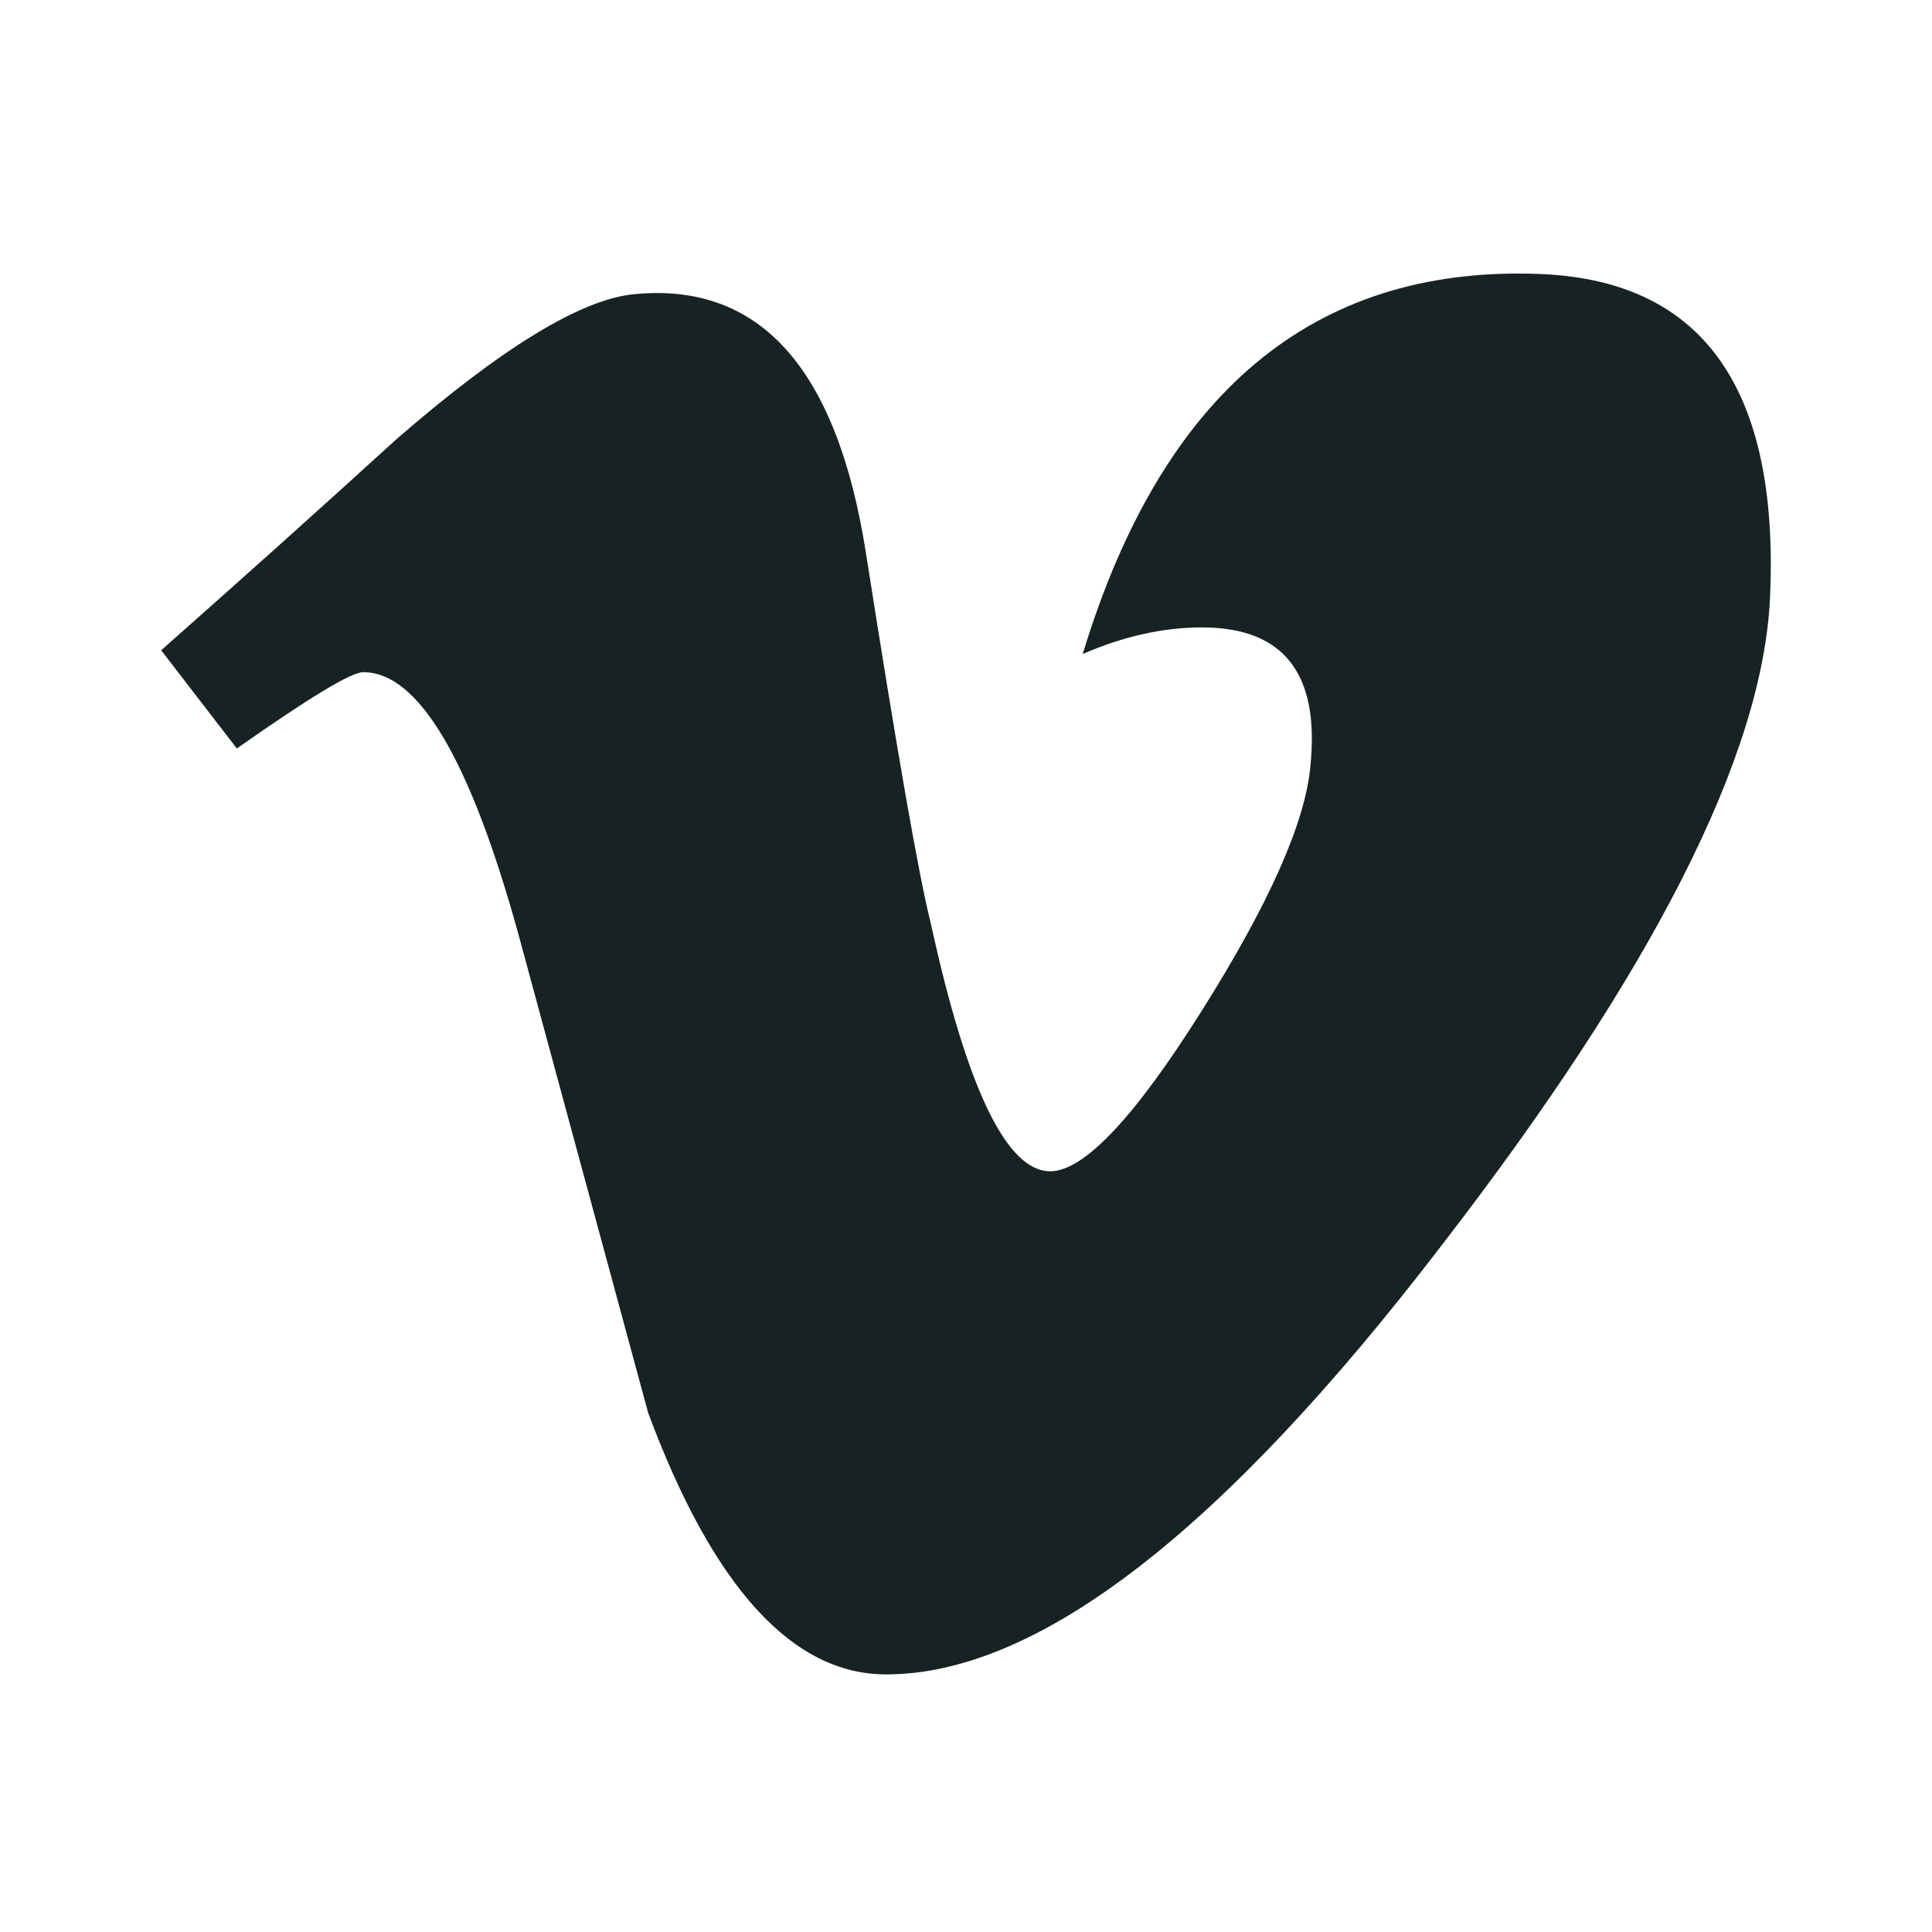
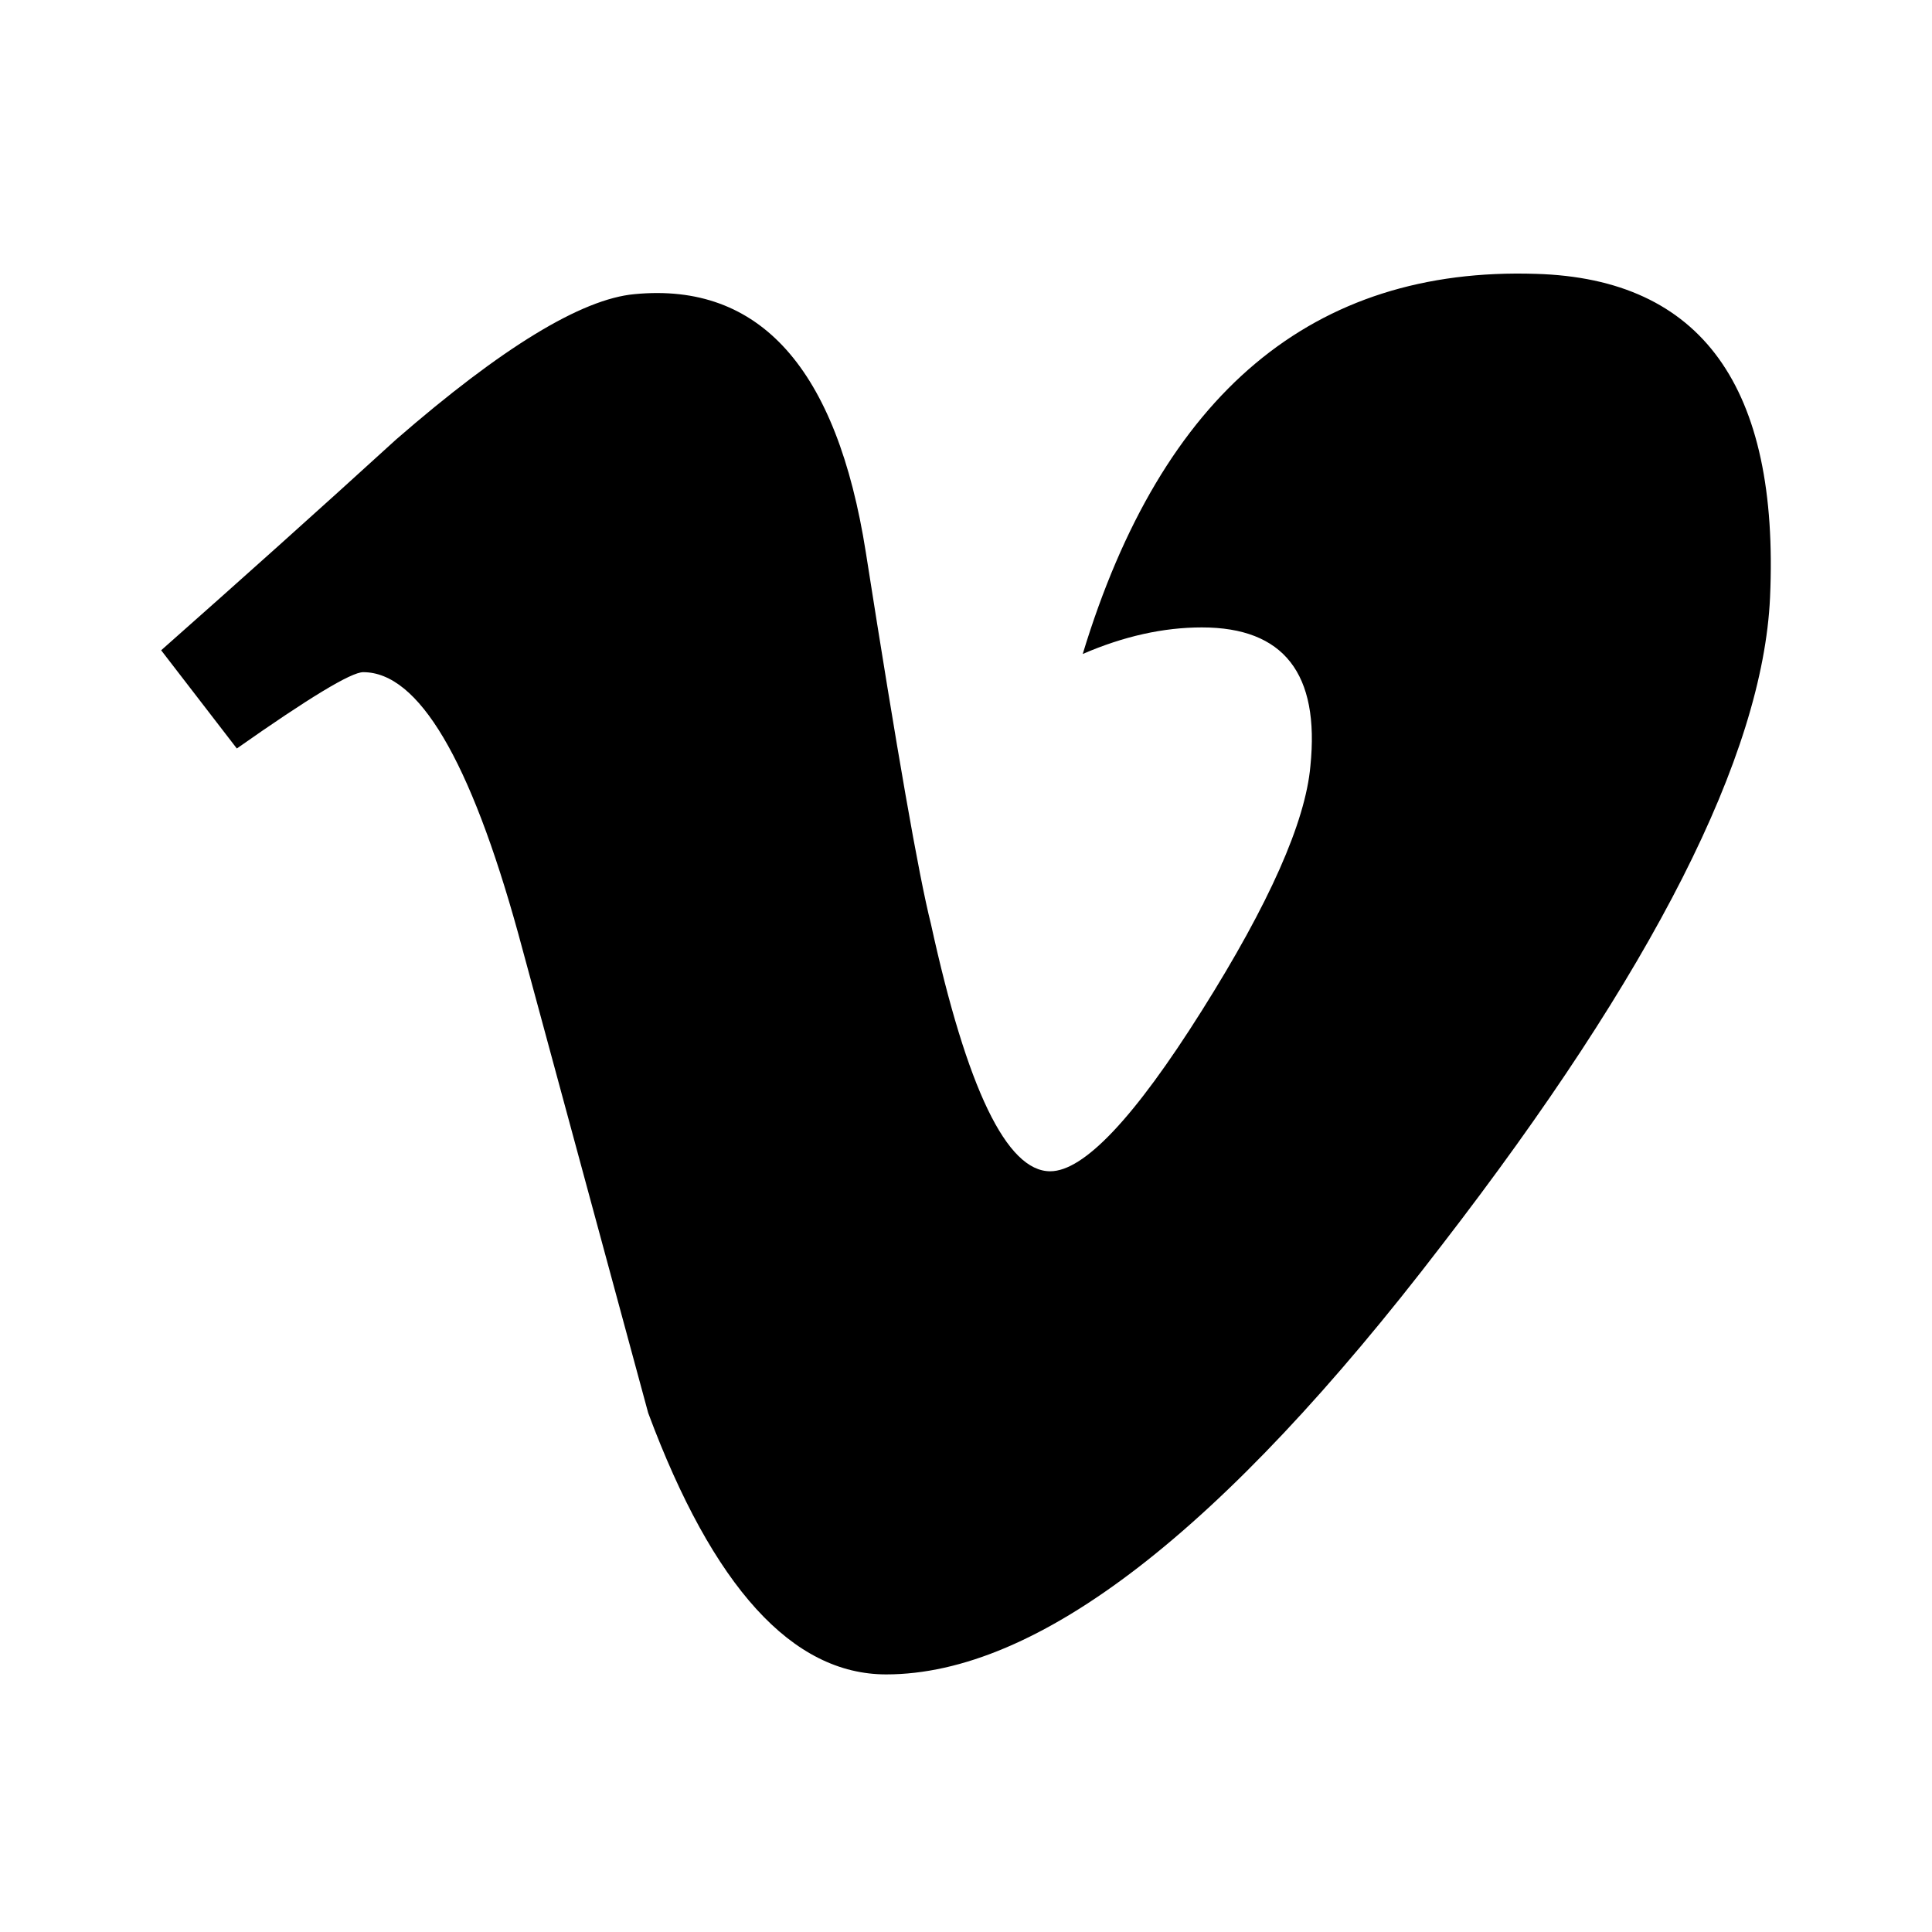
- <svg xmlns="http://www.w3.org/2000/svg" version="1.2" baseProfile="tiny-ps" viewBox="0 0 120 120" width="120" height="120">
-   <style>
- 		tspan { white-space:pre }
- 		.shp0 { fill: #172322 } 
- 	</style>
-   <path id="Shape 1" class="shp0" d="M109.94 37.12C109.49 46.91 102.69 60.32 89.55 77.34C75.95 95.11 64.45 104 55.04 104C49.22 104 44.29 98.59 40.26 87.76C37.57 77.84 34.88 67.91 32.19 57.99C29.2 47.17 25.99 41.75 22.56 41.75C21.81 41.75 19.19 43.34 14.71 46.49L10.01 40.39C14.94 36.03 19.81 31.67 24.6 27.3C31.18 21.58 36.12 18.57 39.41 18.27C47.19 17.52 51.98 22.87 53.78 34.32C55.72 46.68 57.06 54.37 57.82 57.38C60.06 67.63 62.53 72.75 65.23 72.75C67.32 72.75 70.46 69.43 74.65 62.77C78.84 56.12 81.08 51.06 81.39 47.59C81.98 41.84 79.74 38.97 74.65 38.97C72.26 38.97 69.79 39.52 67.25 40.62C72.17 24.42 81.56 16.56 95.41 17.01C105.68 17.31 110.53 24.01 109.94 37.12Z" />
+ <svg xmlns="http://www.w3.org/2000/svg" aria-labelledby="title" baseProfile="tiny-ps" class="plone-icon" height="120" version="1.2" viewBox="0 0 120 120" width="120">
+   <path d="M109.94 37.12C109.49 46.91 102.69 60.32 89.55 77.34C75.95 95.11 64.45 104 55.04 104C49.22 104 44.29 98.59 40.26 87.76C37.57 77.84 34.88 67.91 32.19 57.99C29.2 47.17 25.99 41.75 22.56 41.75C21.81 41.75 19.19 43.34 14.71 46.49L10.01 40.39C14.94 36.03 19.81 31.67 24.6 27.3C31.18 21.58 36.12 18.57 39.41 18.27C47.19 17.52 51.98 22.87 53.78 34.32C55.72 46.68 57.06 54.37 57.82 57.38C60.06 67.63 62.53 72.75 65.23 72.75C67.32 72.75 70.46 69.43 74.65 62.77C78.84 56.12 81.08 51.06 81.39 47.59C81.98 41.84 79.74 38.97 74.65 38.97C72.26 38.97 69.79 39.52 67.25 40.62C72.17 24.42 81.56 16.56 95.41 17.01C105.68 17.31 110.53 24.01 109.94 37.12Z" />
</svg>
